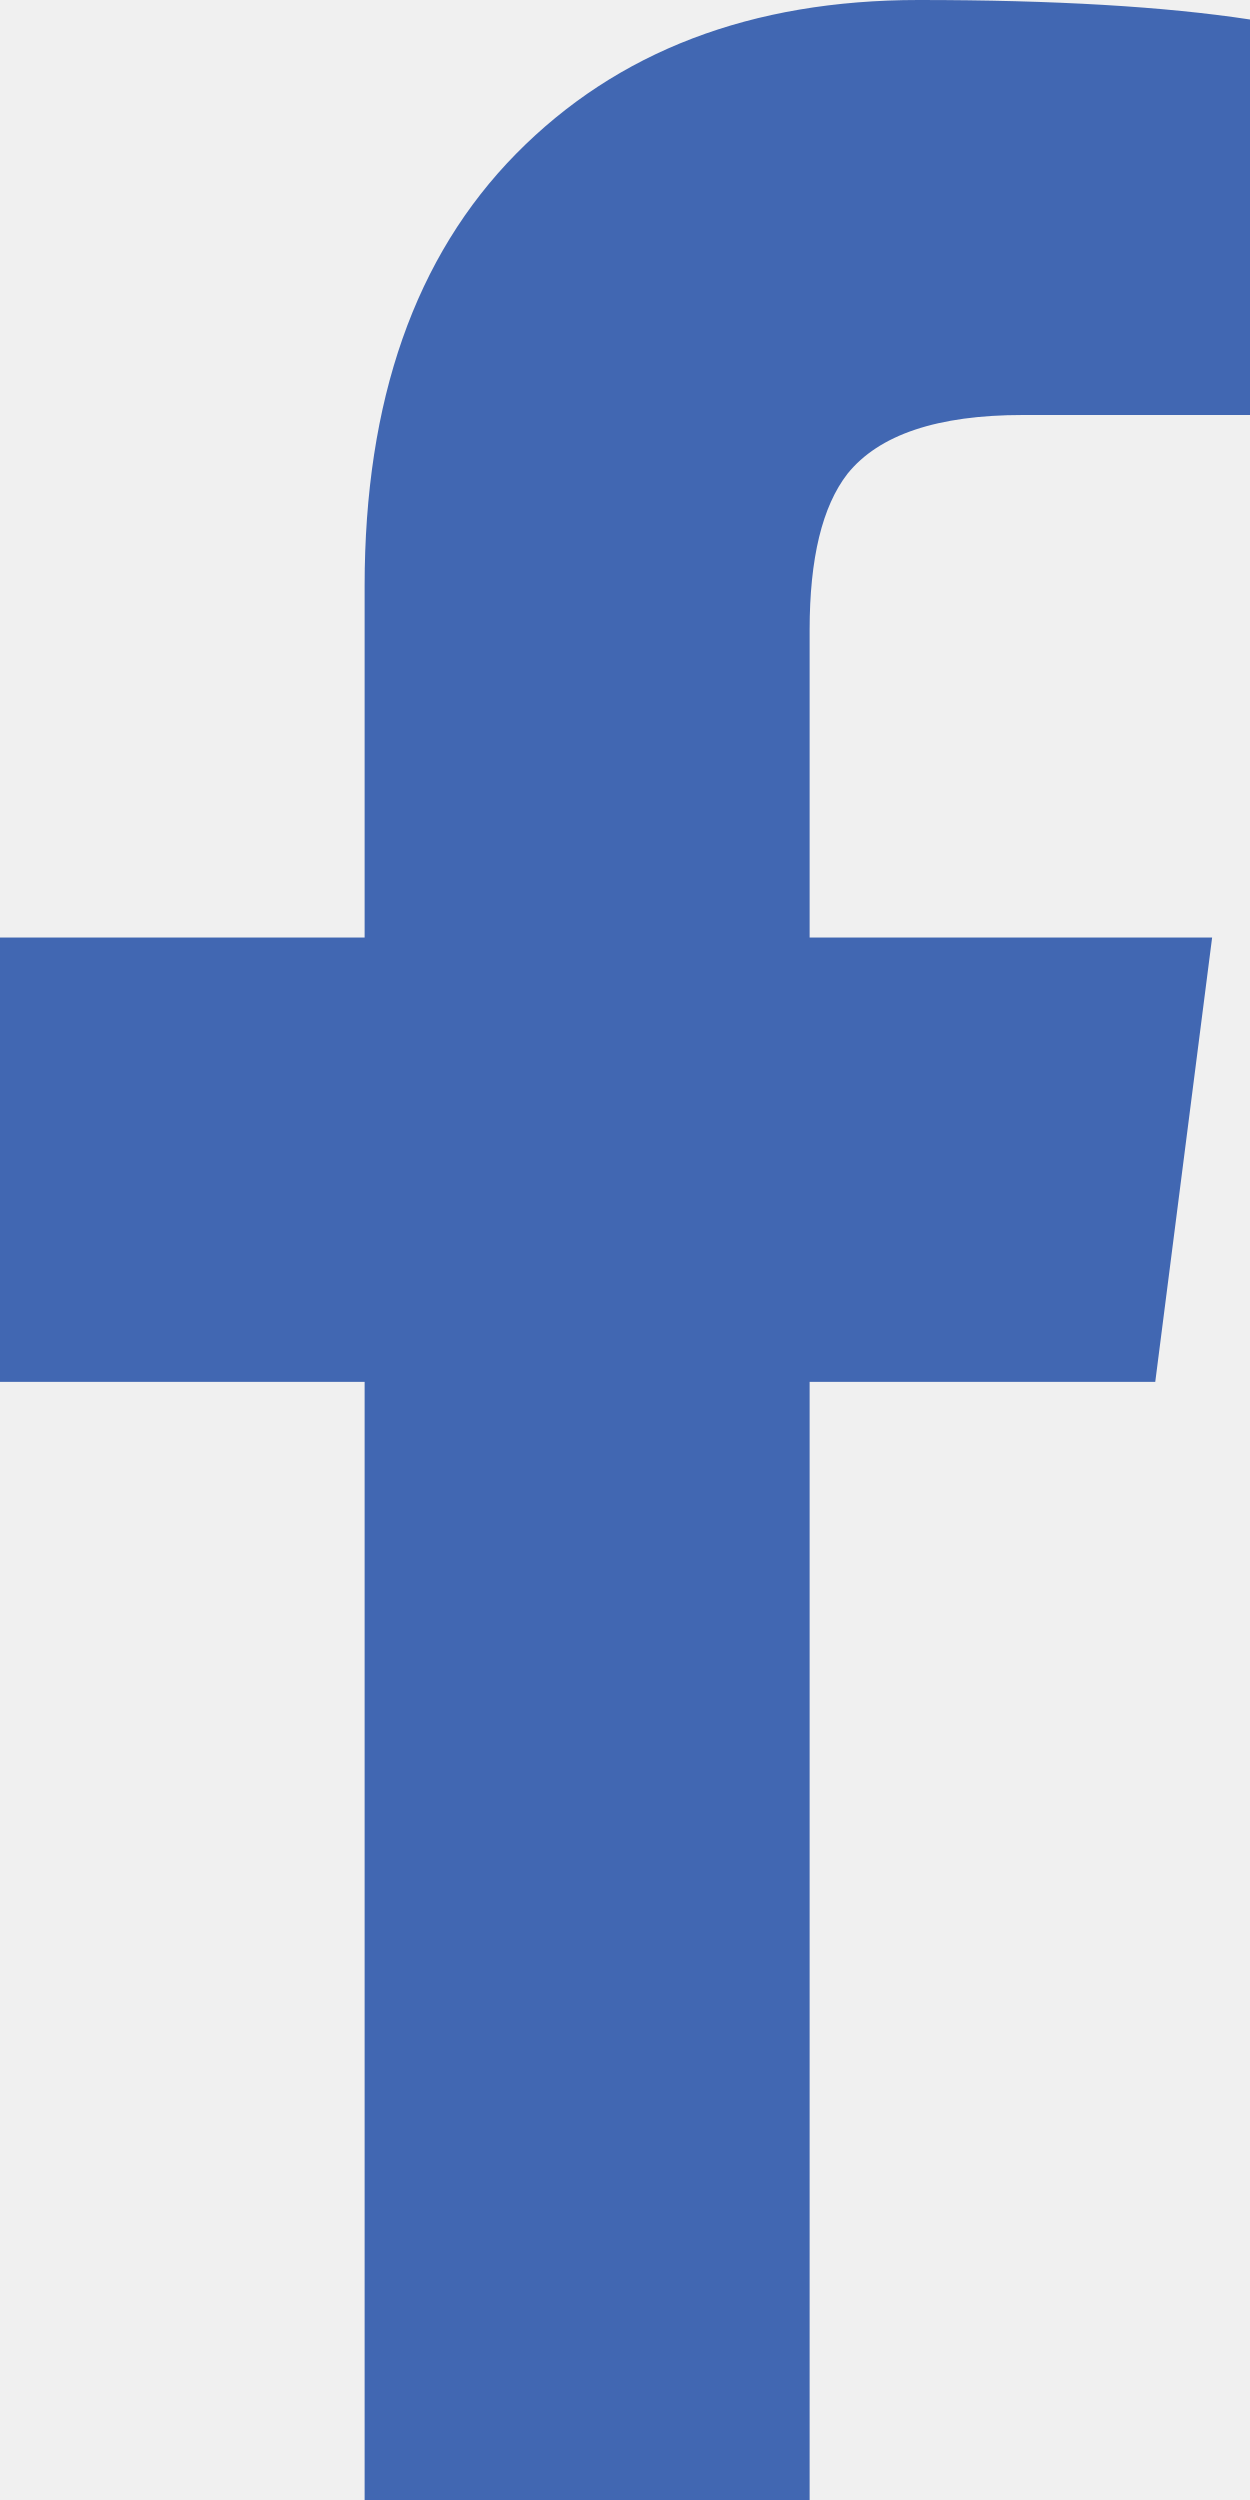
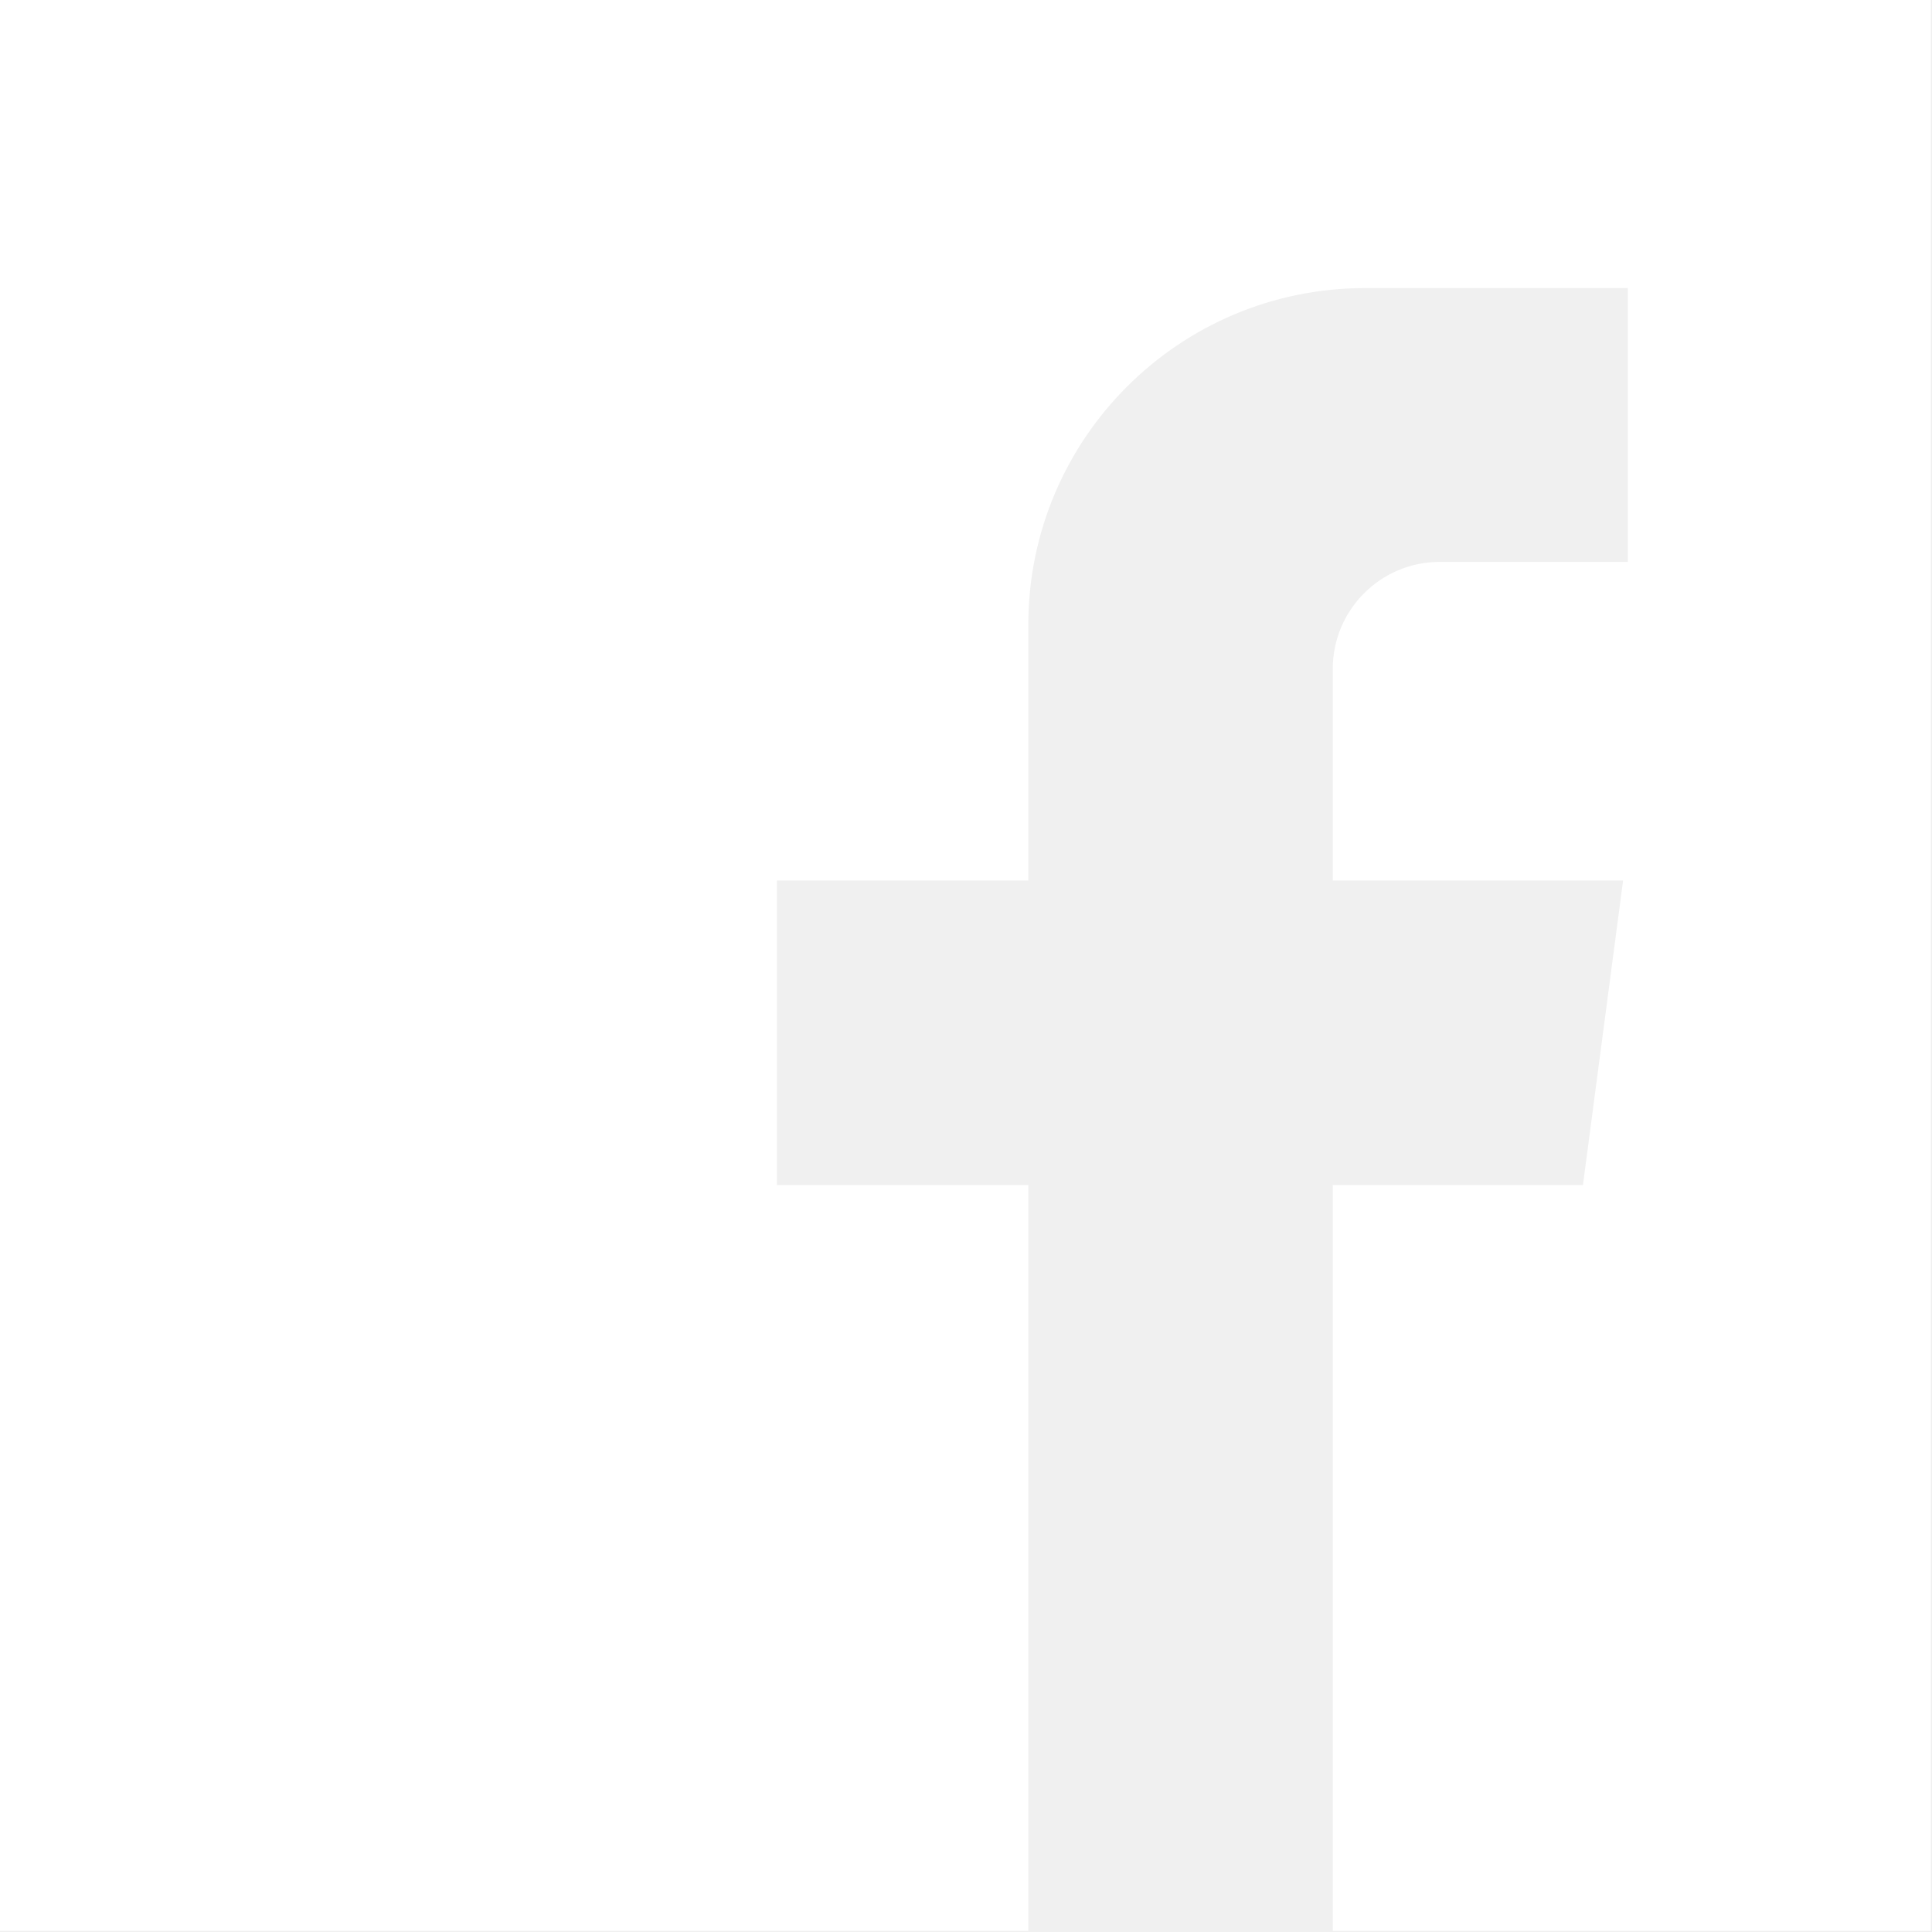
- <svg xmlns="http://www.w3.org/2000/svg" width="10" height="20" viewBox="0 0 10 20">
-   <path fill="#4167B2" fill-rule="evenodd" d="M2.917 20v-8.945H0V7.5h2.917V4.687c0-1.484.404-2.636 1.212-3.457C4.937.41 6.01 0 7.349 0 8.433 0 9.318.052 10 .156V3.32H8.182c-.682 0-1.15.157-1.402.47-.202.26-.303.676-.303 1.25V7.5h3.22l-.455 3.555H6.477V20h-3.56z" />
+ <svg xmlns="http://www.w3.org/2000/svg" width="36px" height="36px" viewBox="0 0 36 36" version="1.1">
+   <g id="Page-1" stroke="none" stroke-width="1" fill="none" fill-rule="evenodd">
+     <g id="Full-HD-" transform="translate(-910, -48)" fill="#FFFFFF">
+       <g id="Group-3" transform="translate(846, 48)">
+         <path d="M64,0 L64,35.979 L83.161,35.979 L83.161,22.081 L78.477,22.081 L78.477,16.407 L83.161,16.407 L83.161,11.643 C83.161,8.177 85.97,5.368 89.435,5.368 L94.332,5.368 L94.332,10.47 L90.828,10.47 C89.727,10.47 88.834,11.363 88.834,12.464 L88.834,16.407 L94.244,16.407 L93.496,22.081 L88.834,22.081 L88.834,35.979 L99.979,35.979 L99.979,0 L64,0 Z" id="Path" />
+       </g>
+     </g>
+   </g>
</svg>
